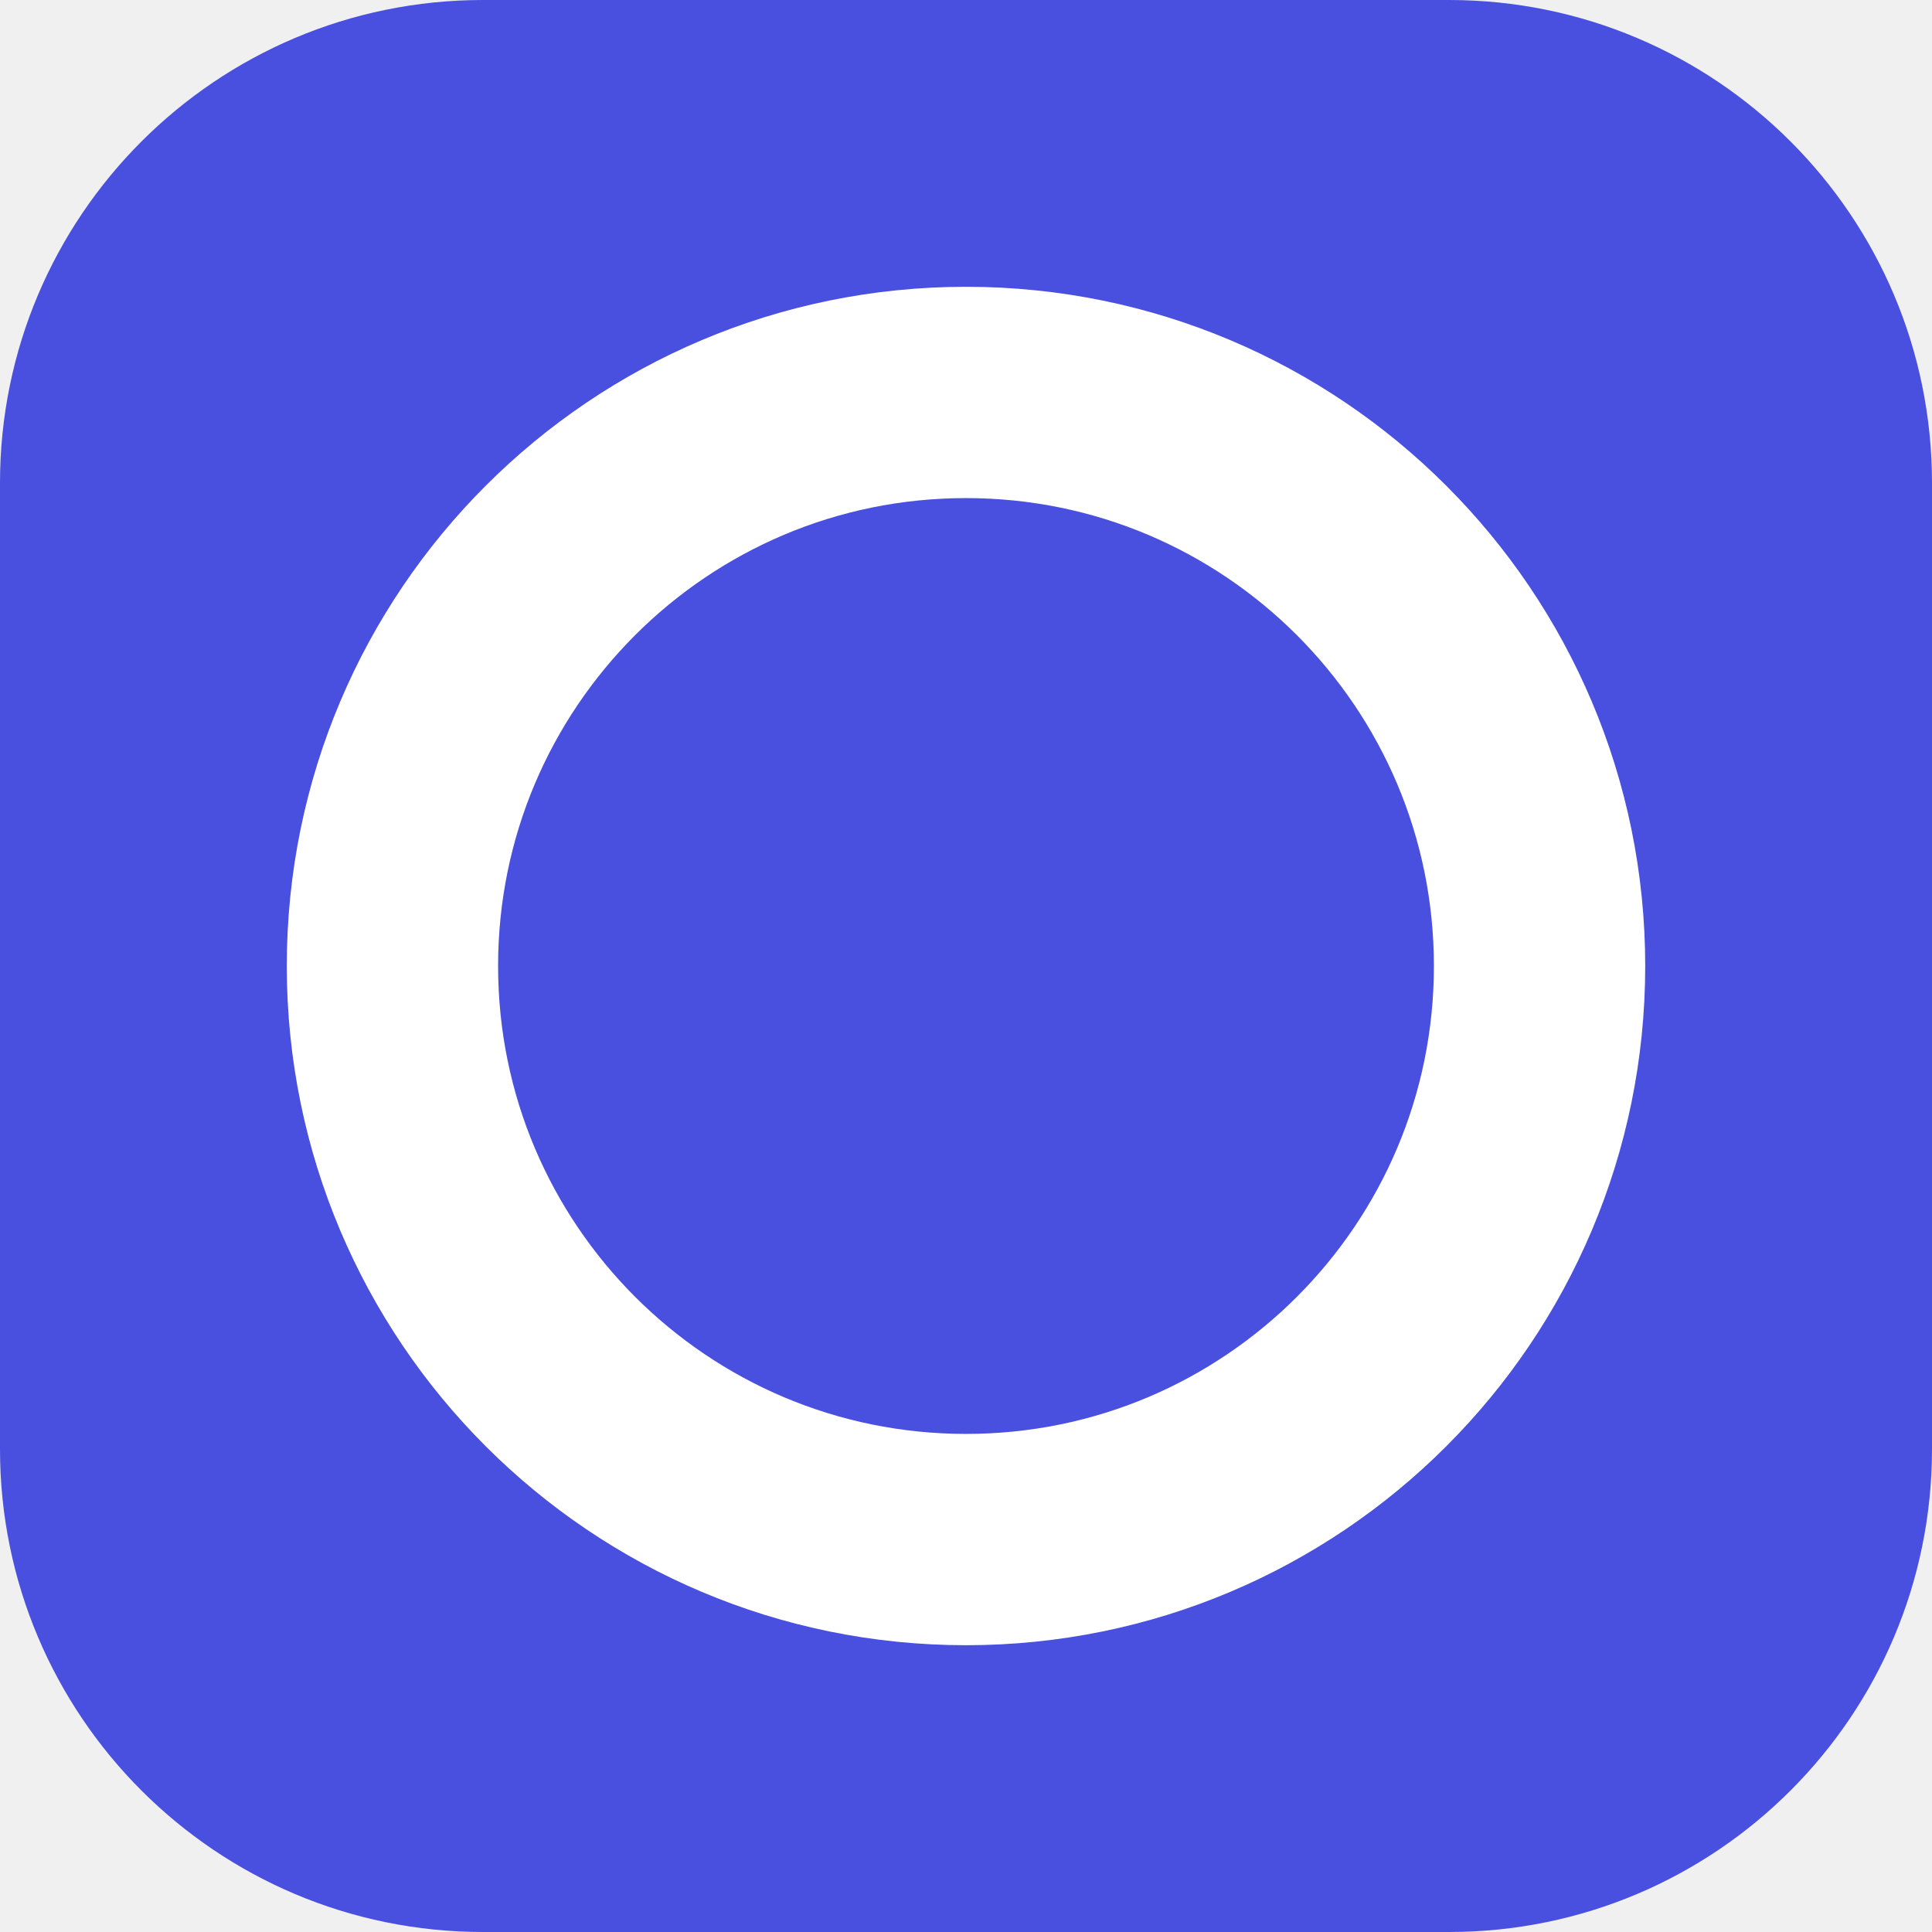
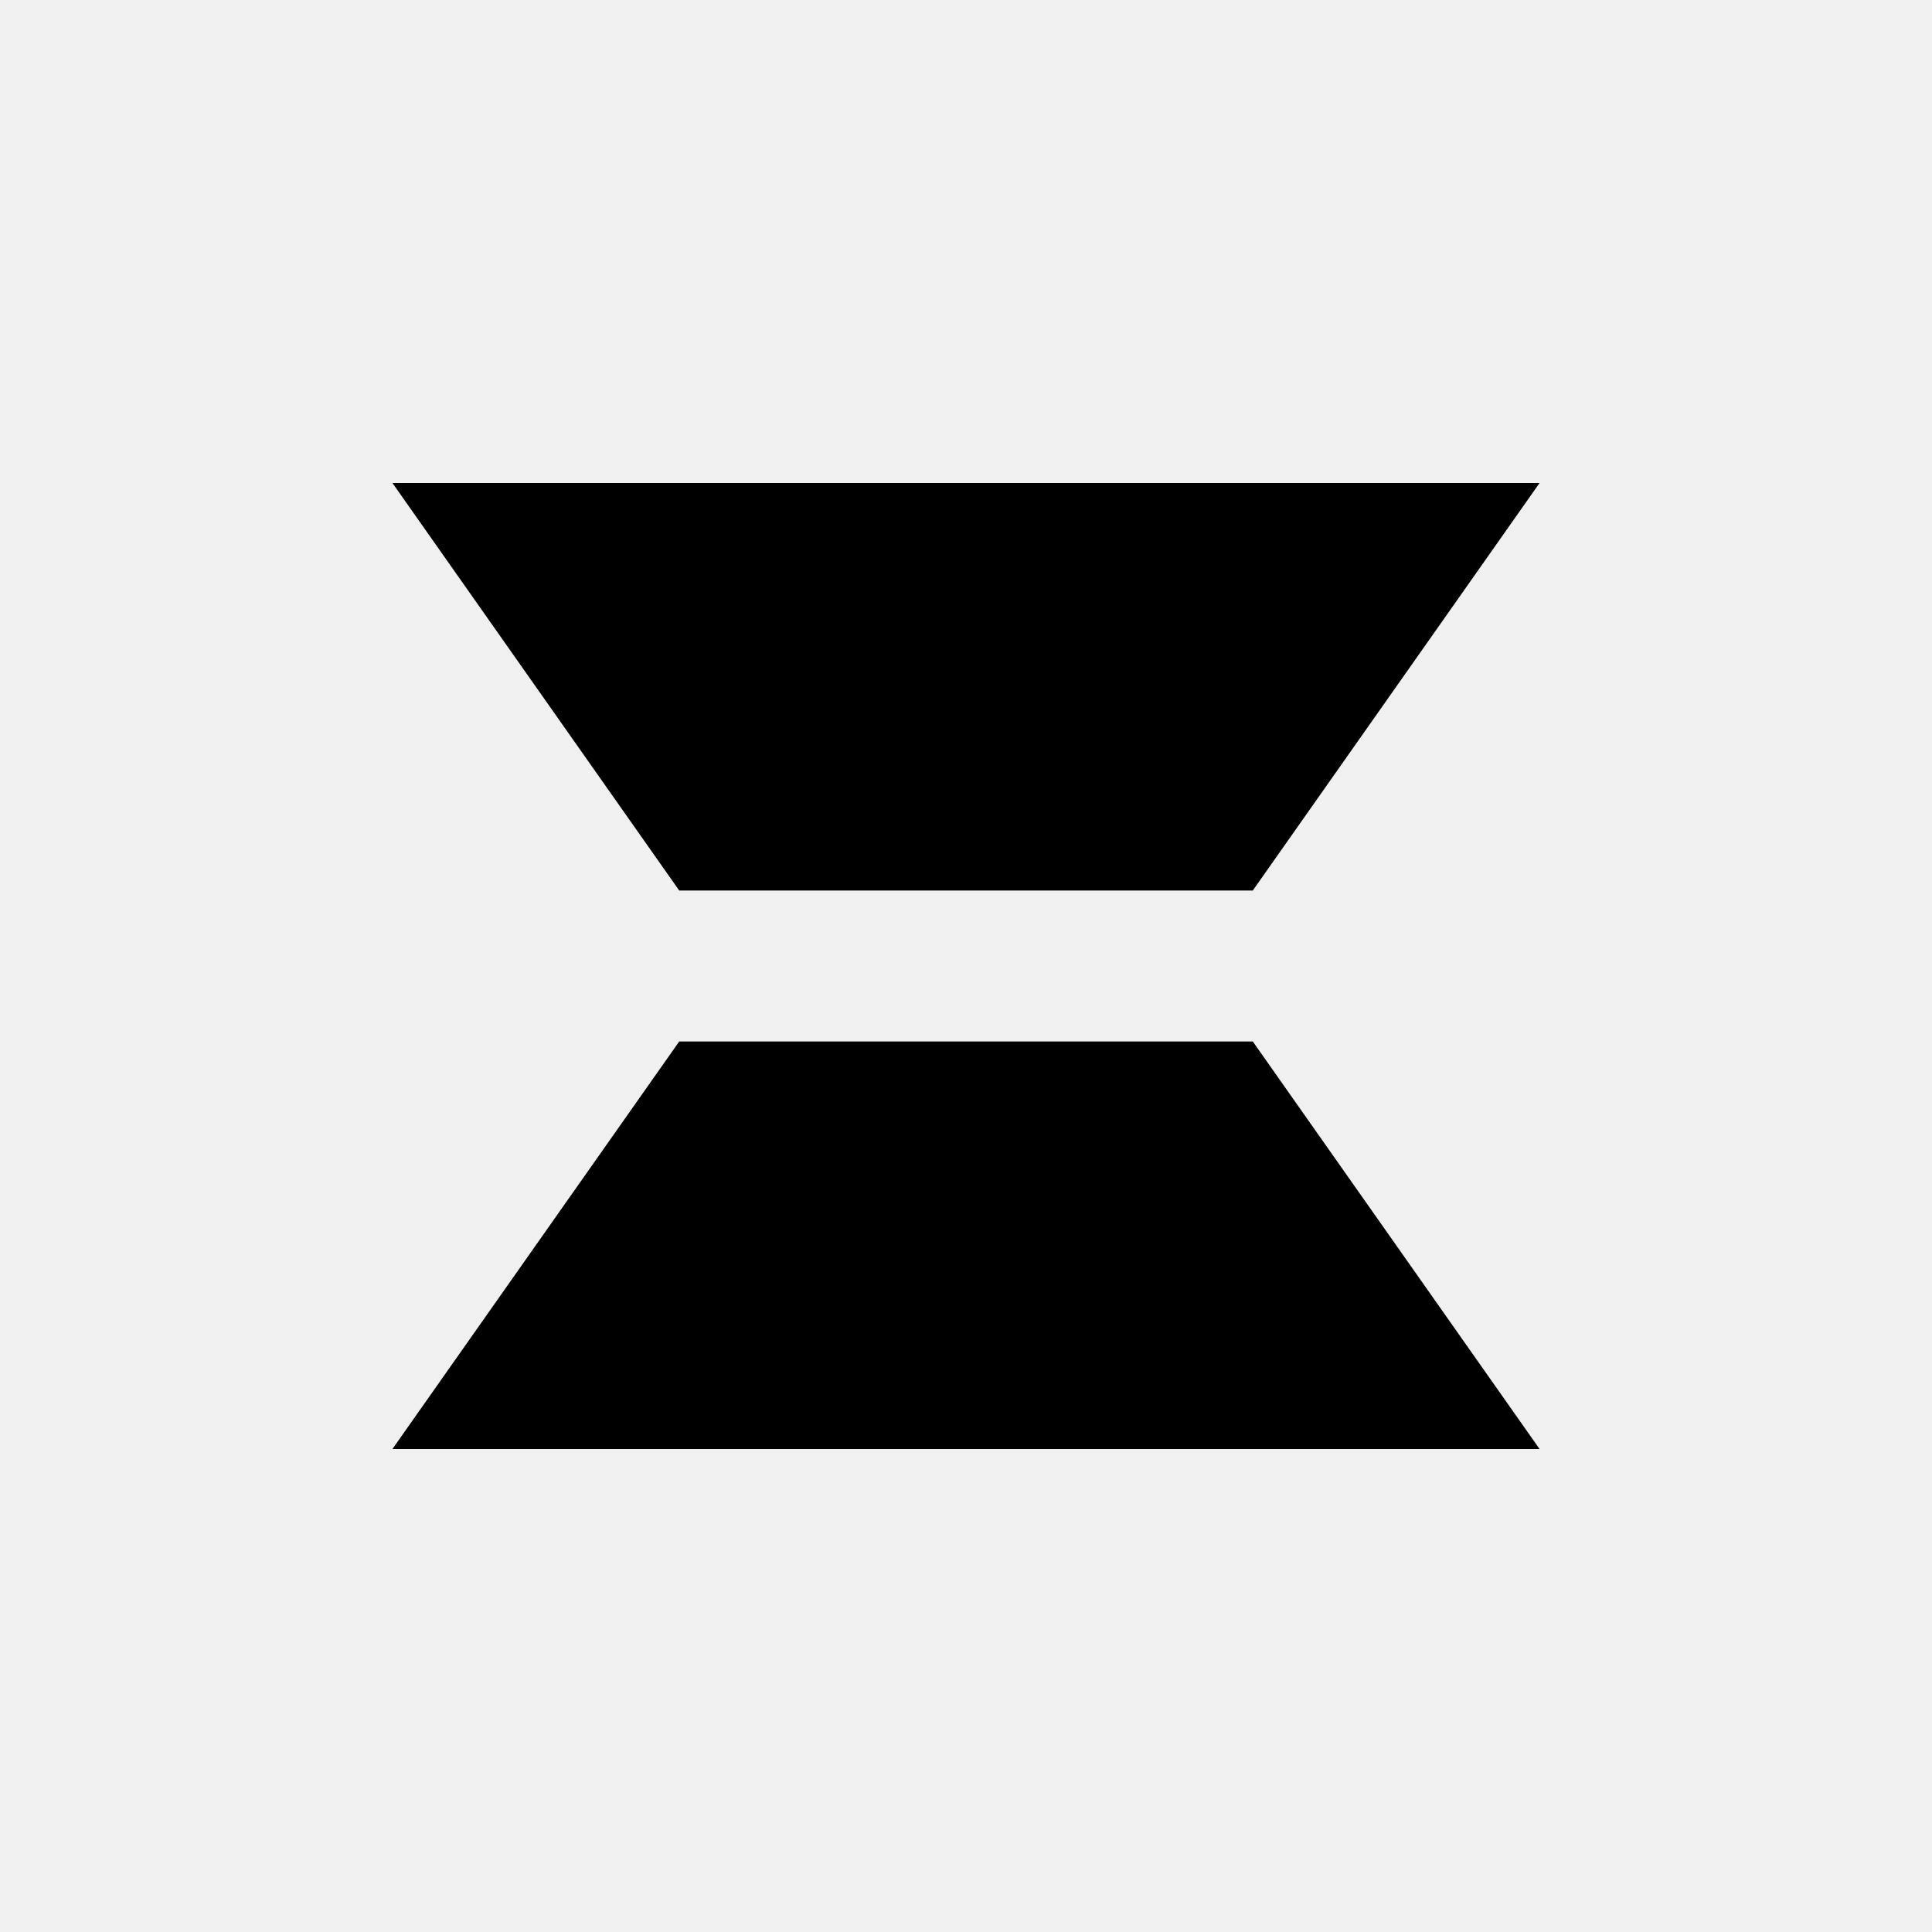
- <svg xmlns="http://www.w3.org/2000/svg" width="120" height="120" viewBox="0 0 32 32" fill="none">
-   <rect width="32" height="32" rx="8" fill="#494fdf" />
-   <circle cx="16" cy="16" r="9.5" stroke="white" stroke-width="3.5" fill="none" />
+ <svg xmlns="http://www.w3.org/2000/svg" width="512" height="512" viewBox="0 0 512 512">
+   <path d="M104 128 H408 L332 236 H180 Z" fill="currentColor" />
+   <path d="M104 384 H408 L332 276 H180 Z" fill="currentColor" />
</svg>
